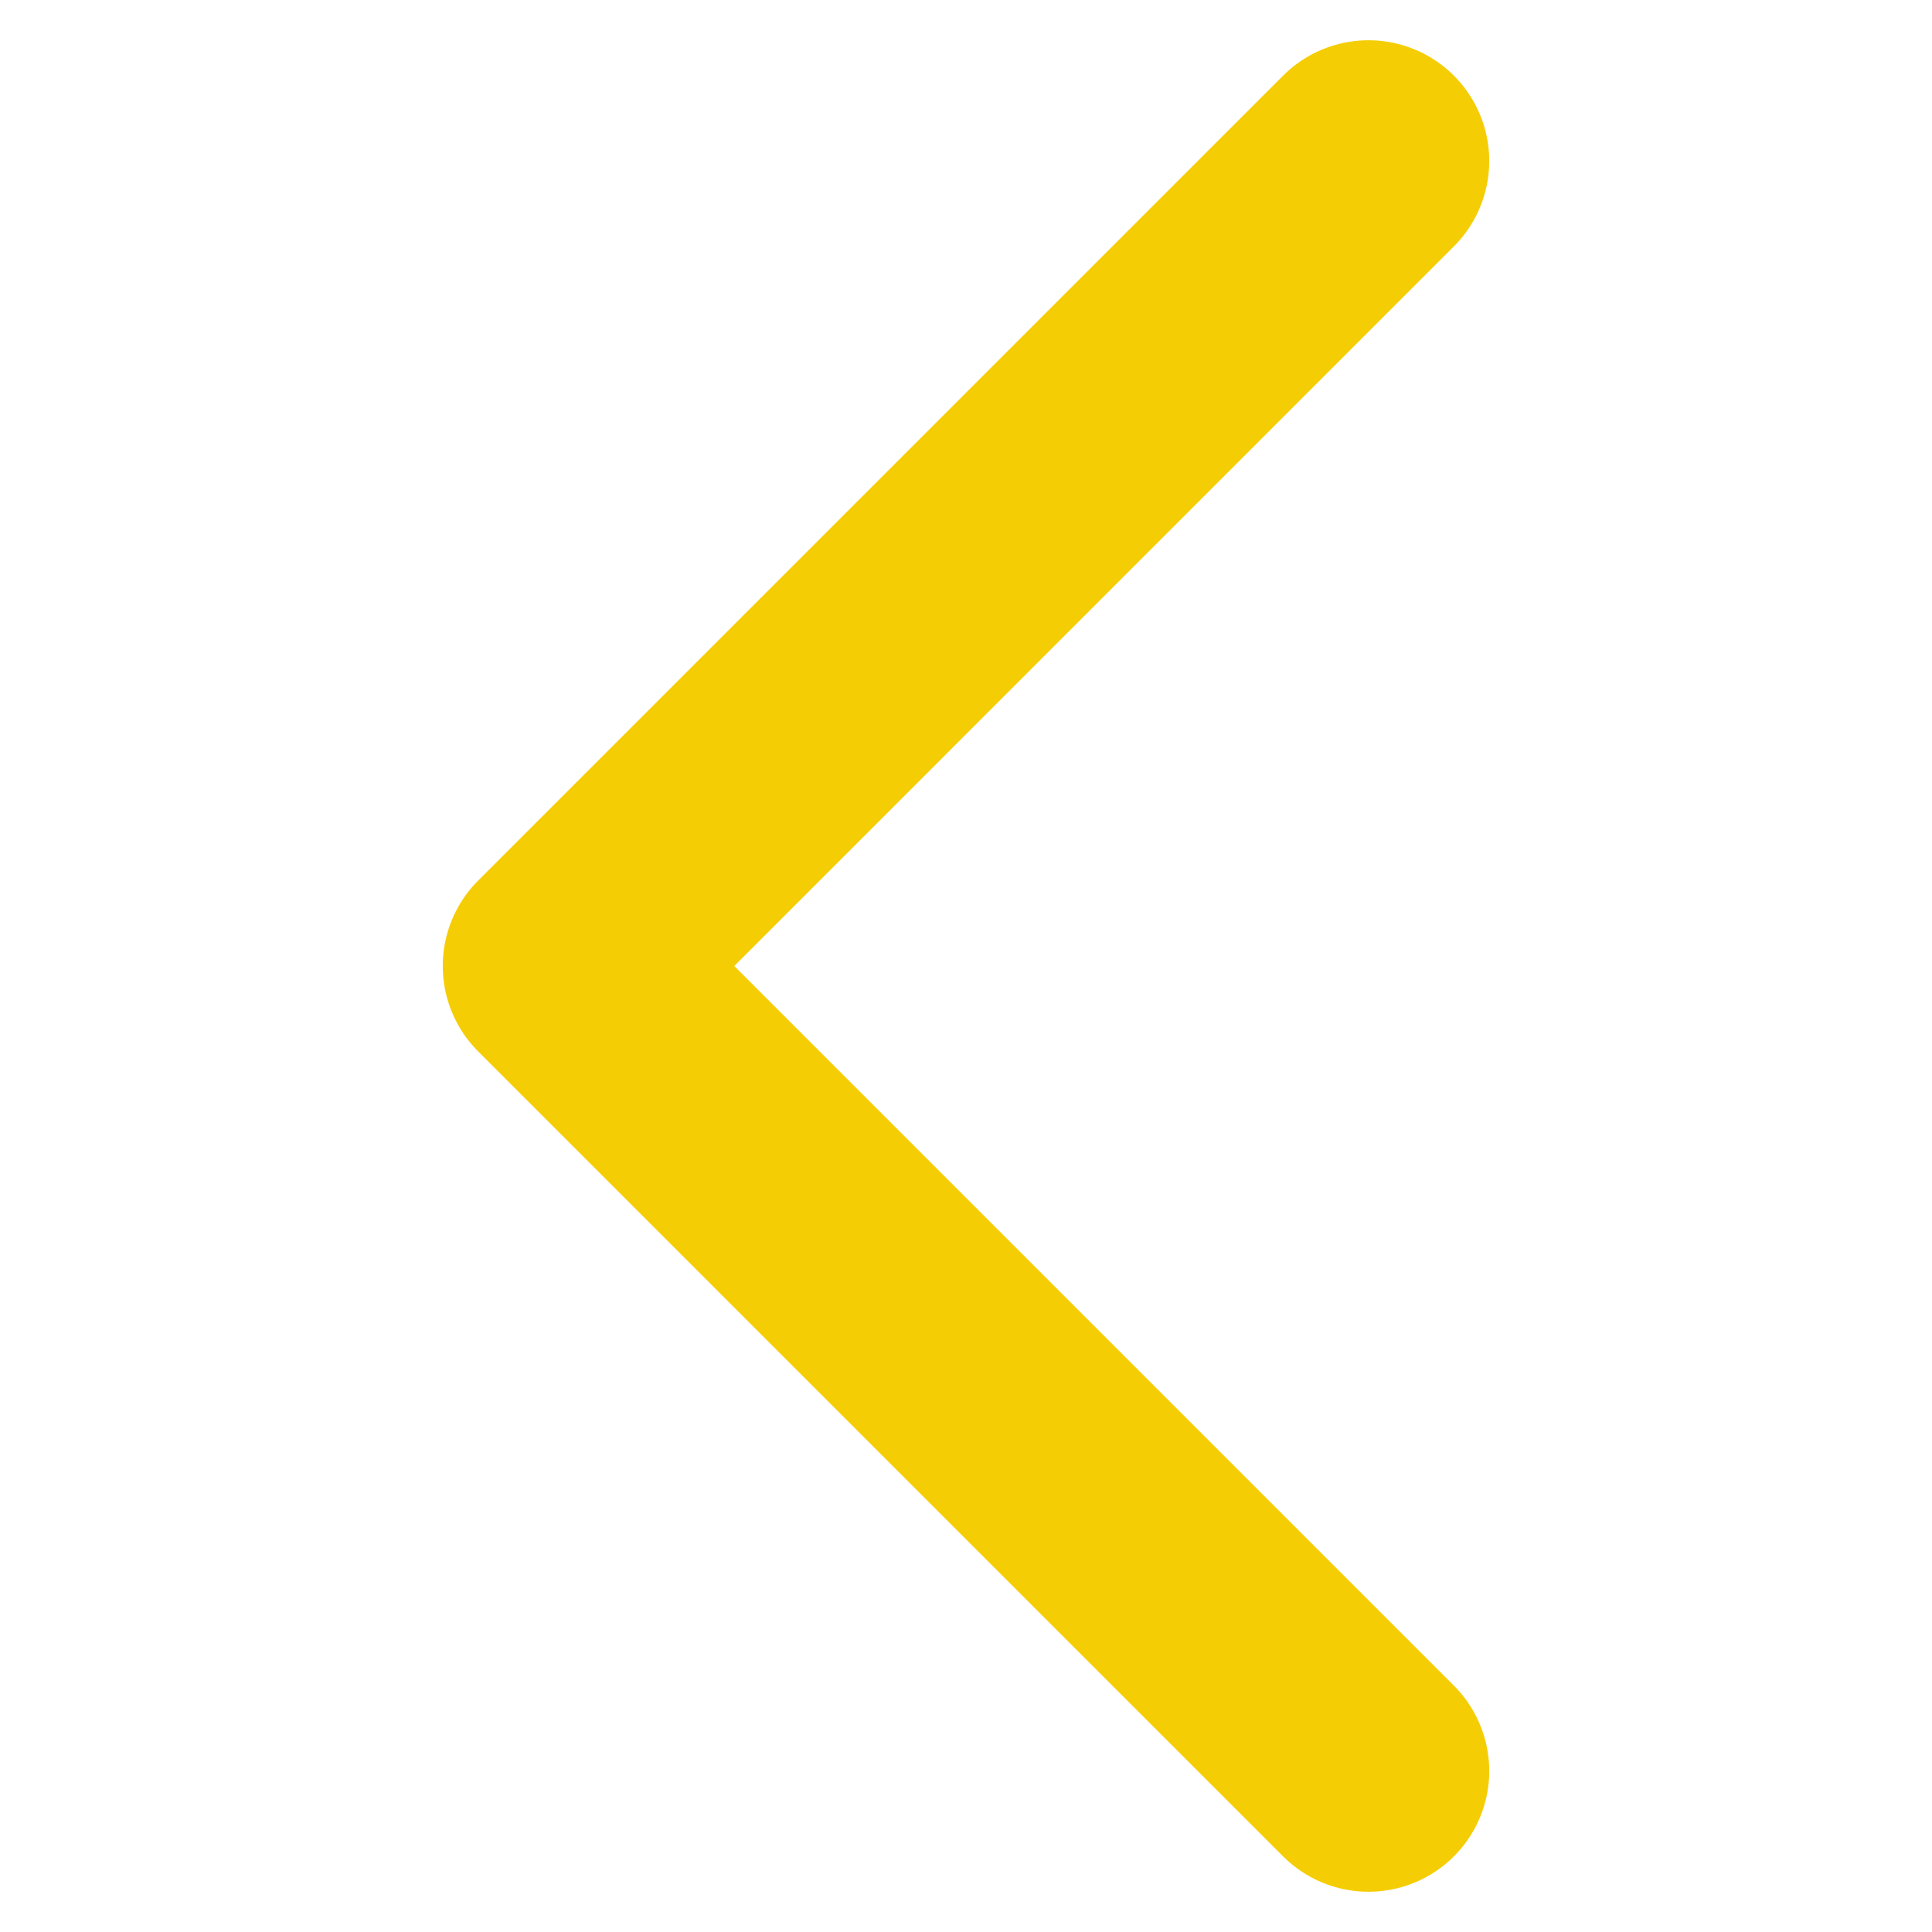
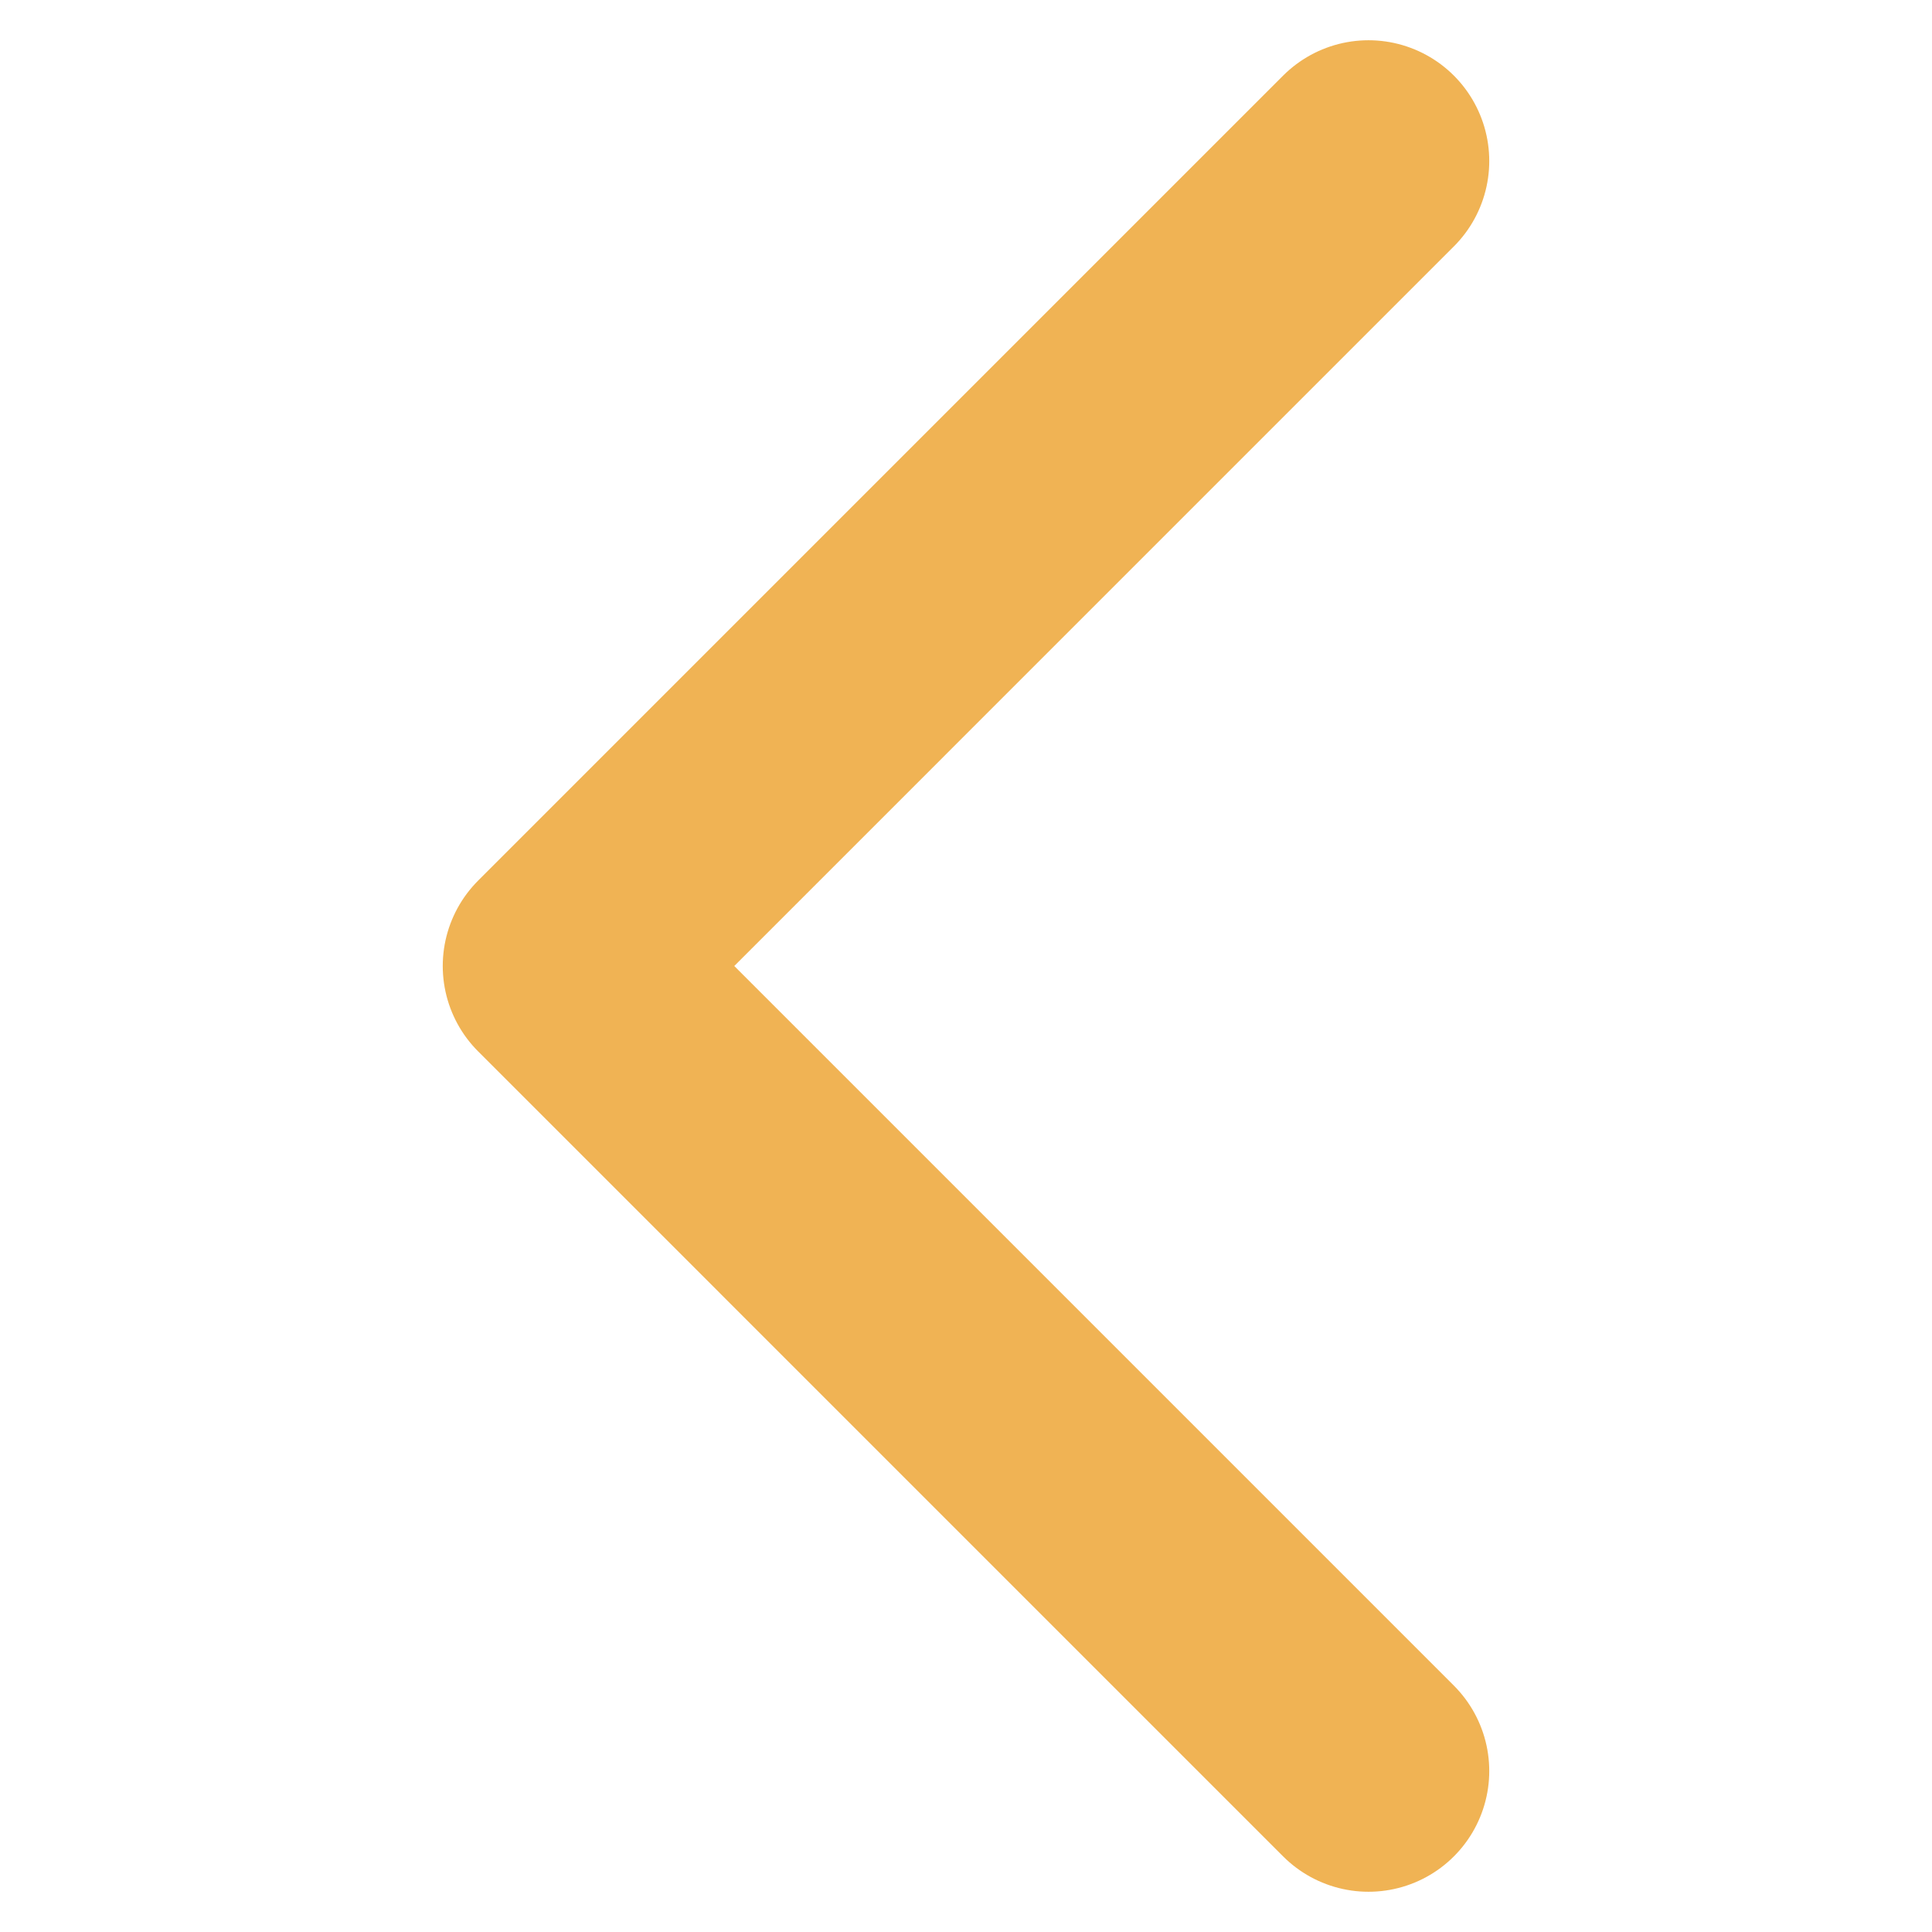
<svg xmlns="http://www.w3.org/2000/svg" width="24" height="24" viewBox="0 0 24 24" fill="none">
-   <path d="M17 22L7 12L17 2" stroke="#f5cd05" stroke-width="3" stroke-linecap="round" stroke-linejoin="round" />
+   <path d="M17 22L7 12L17 2" stroke="#f0b354" stroke-width="3" stroke-linecap="round" stroke-linejoin="round" />
</svg>
